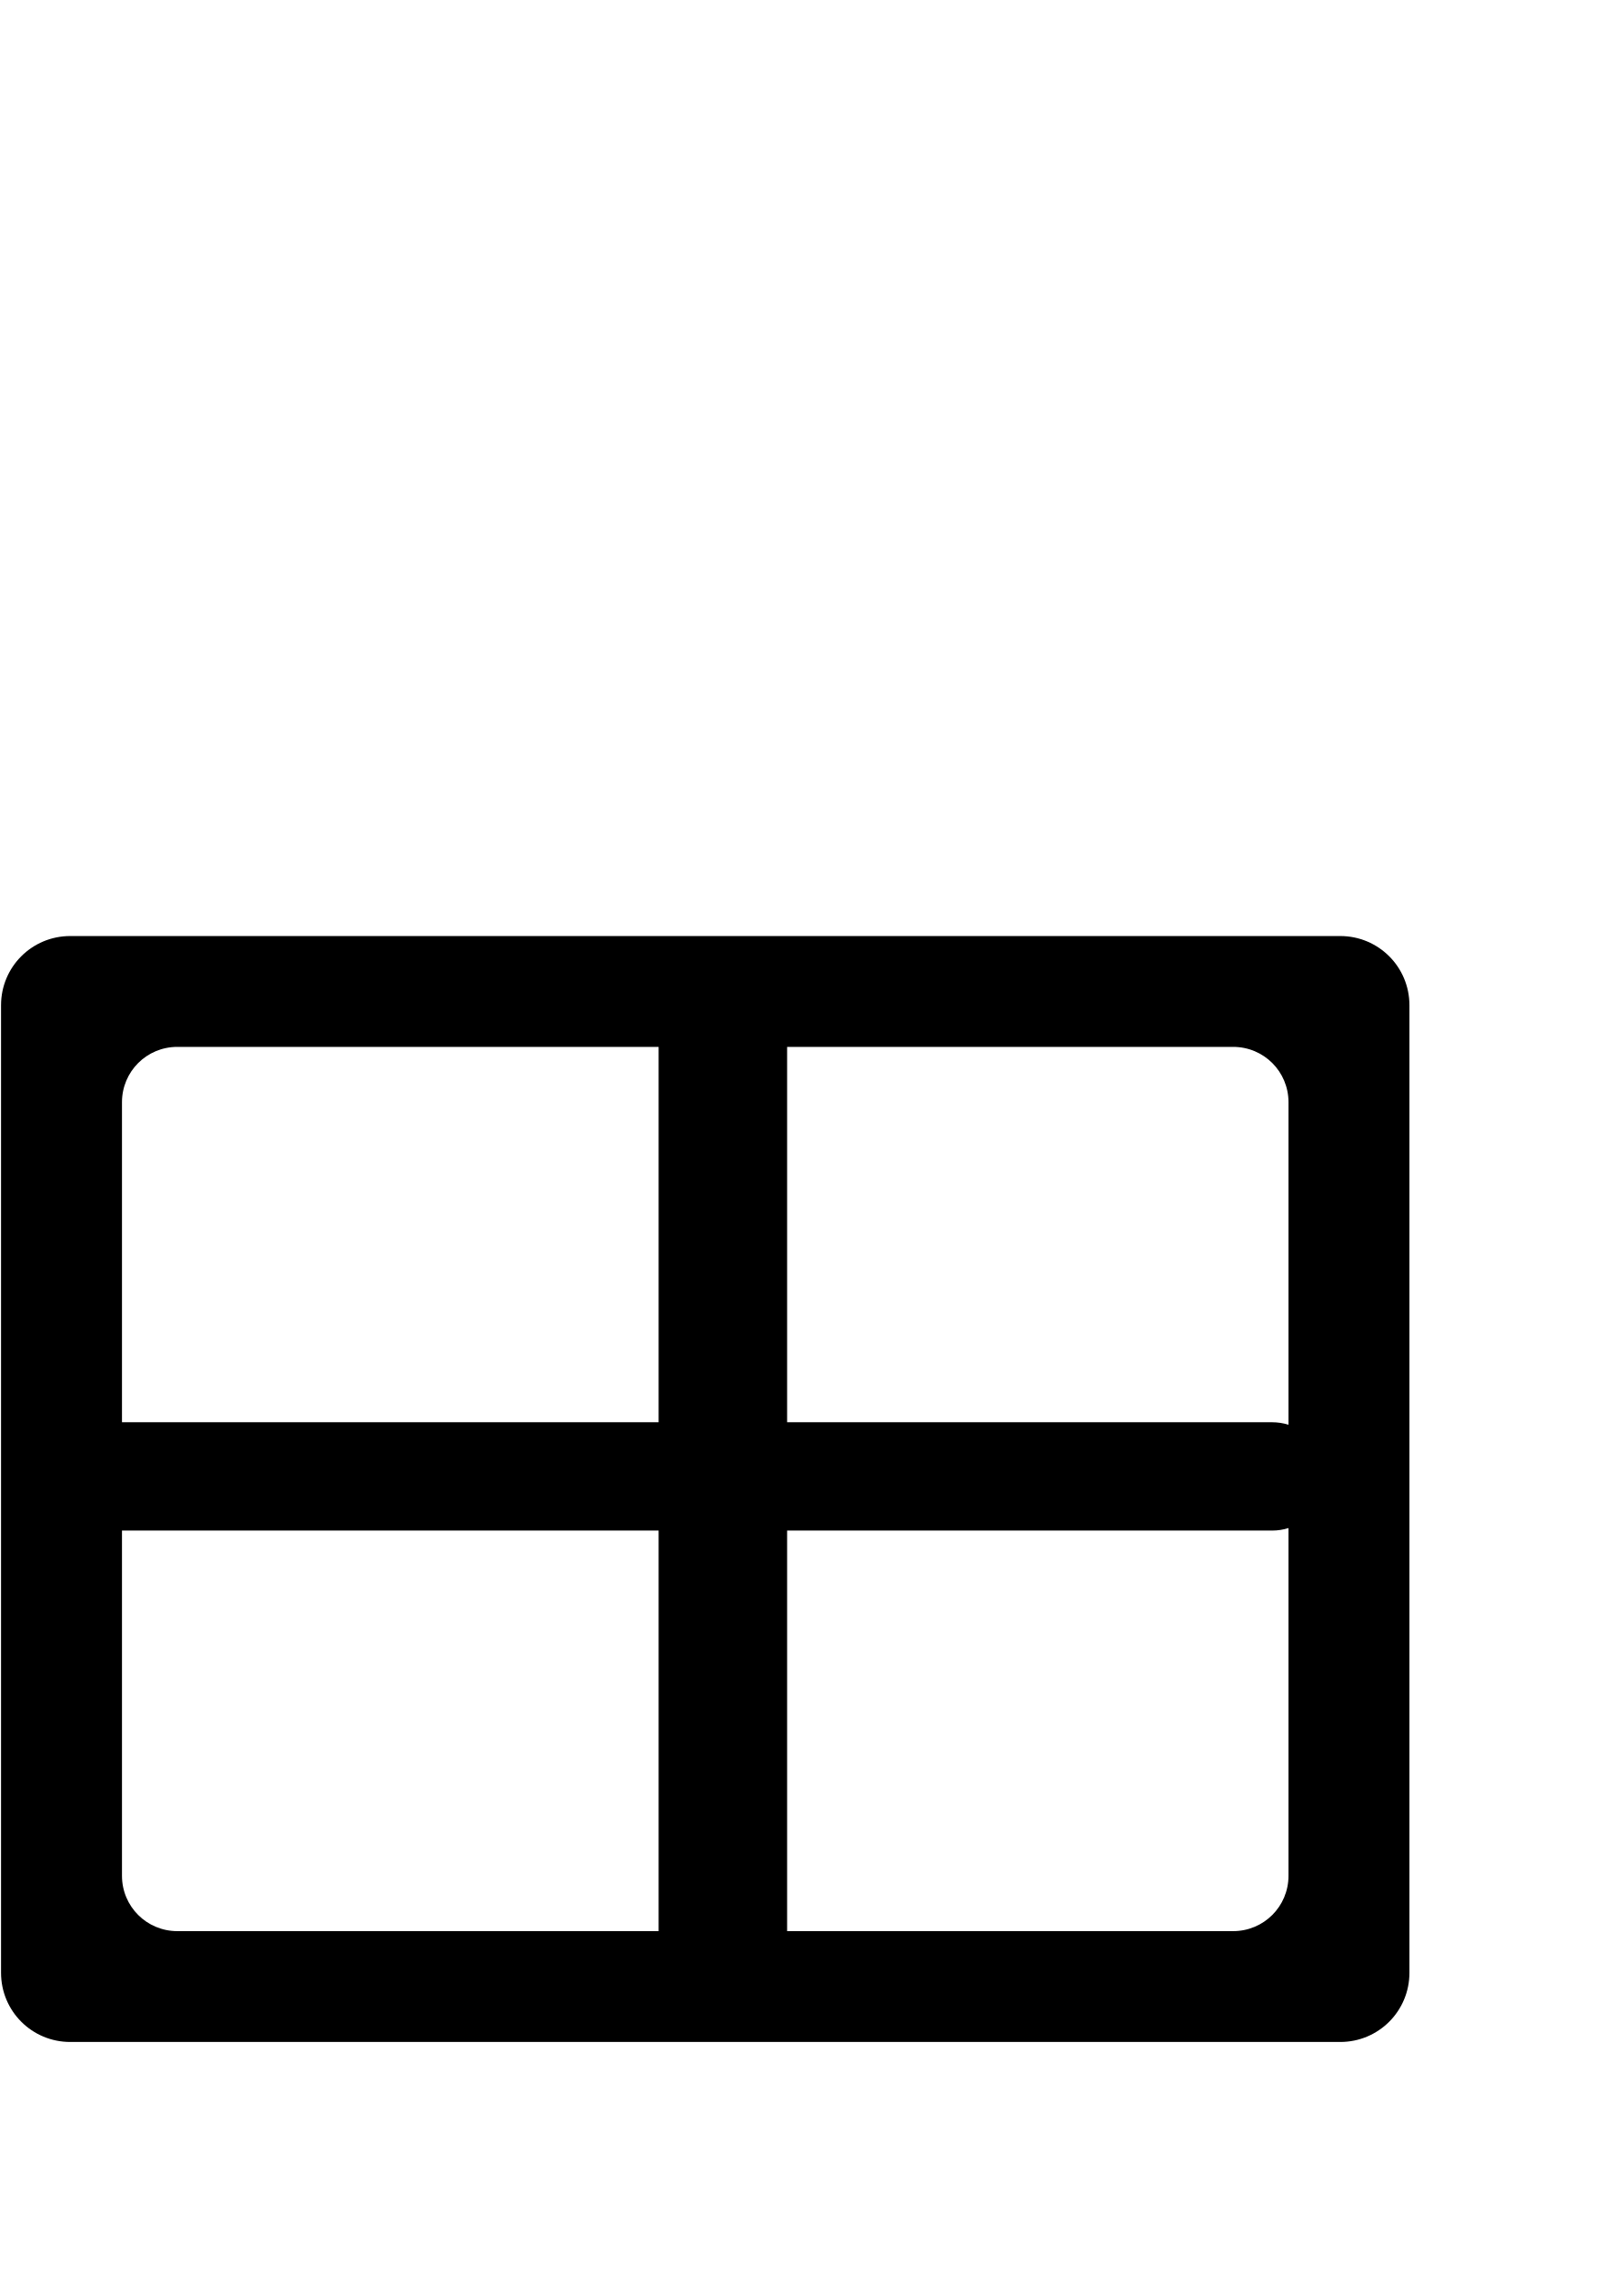
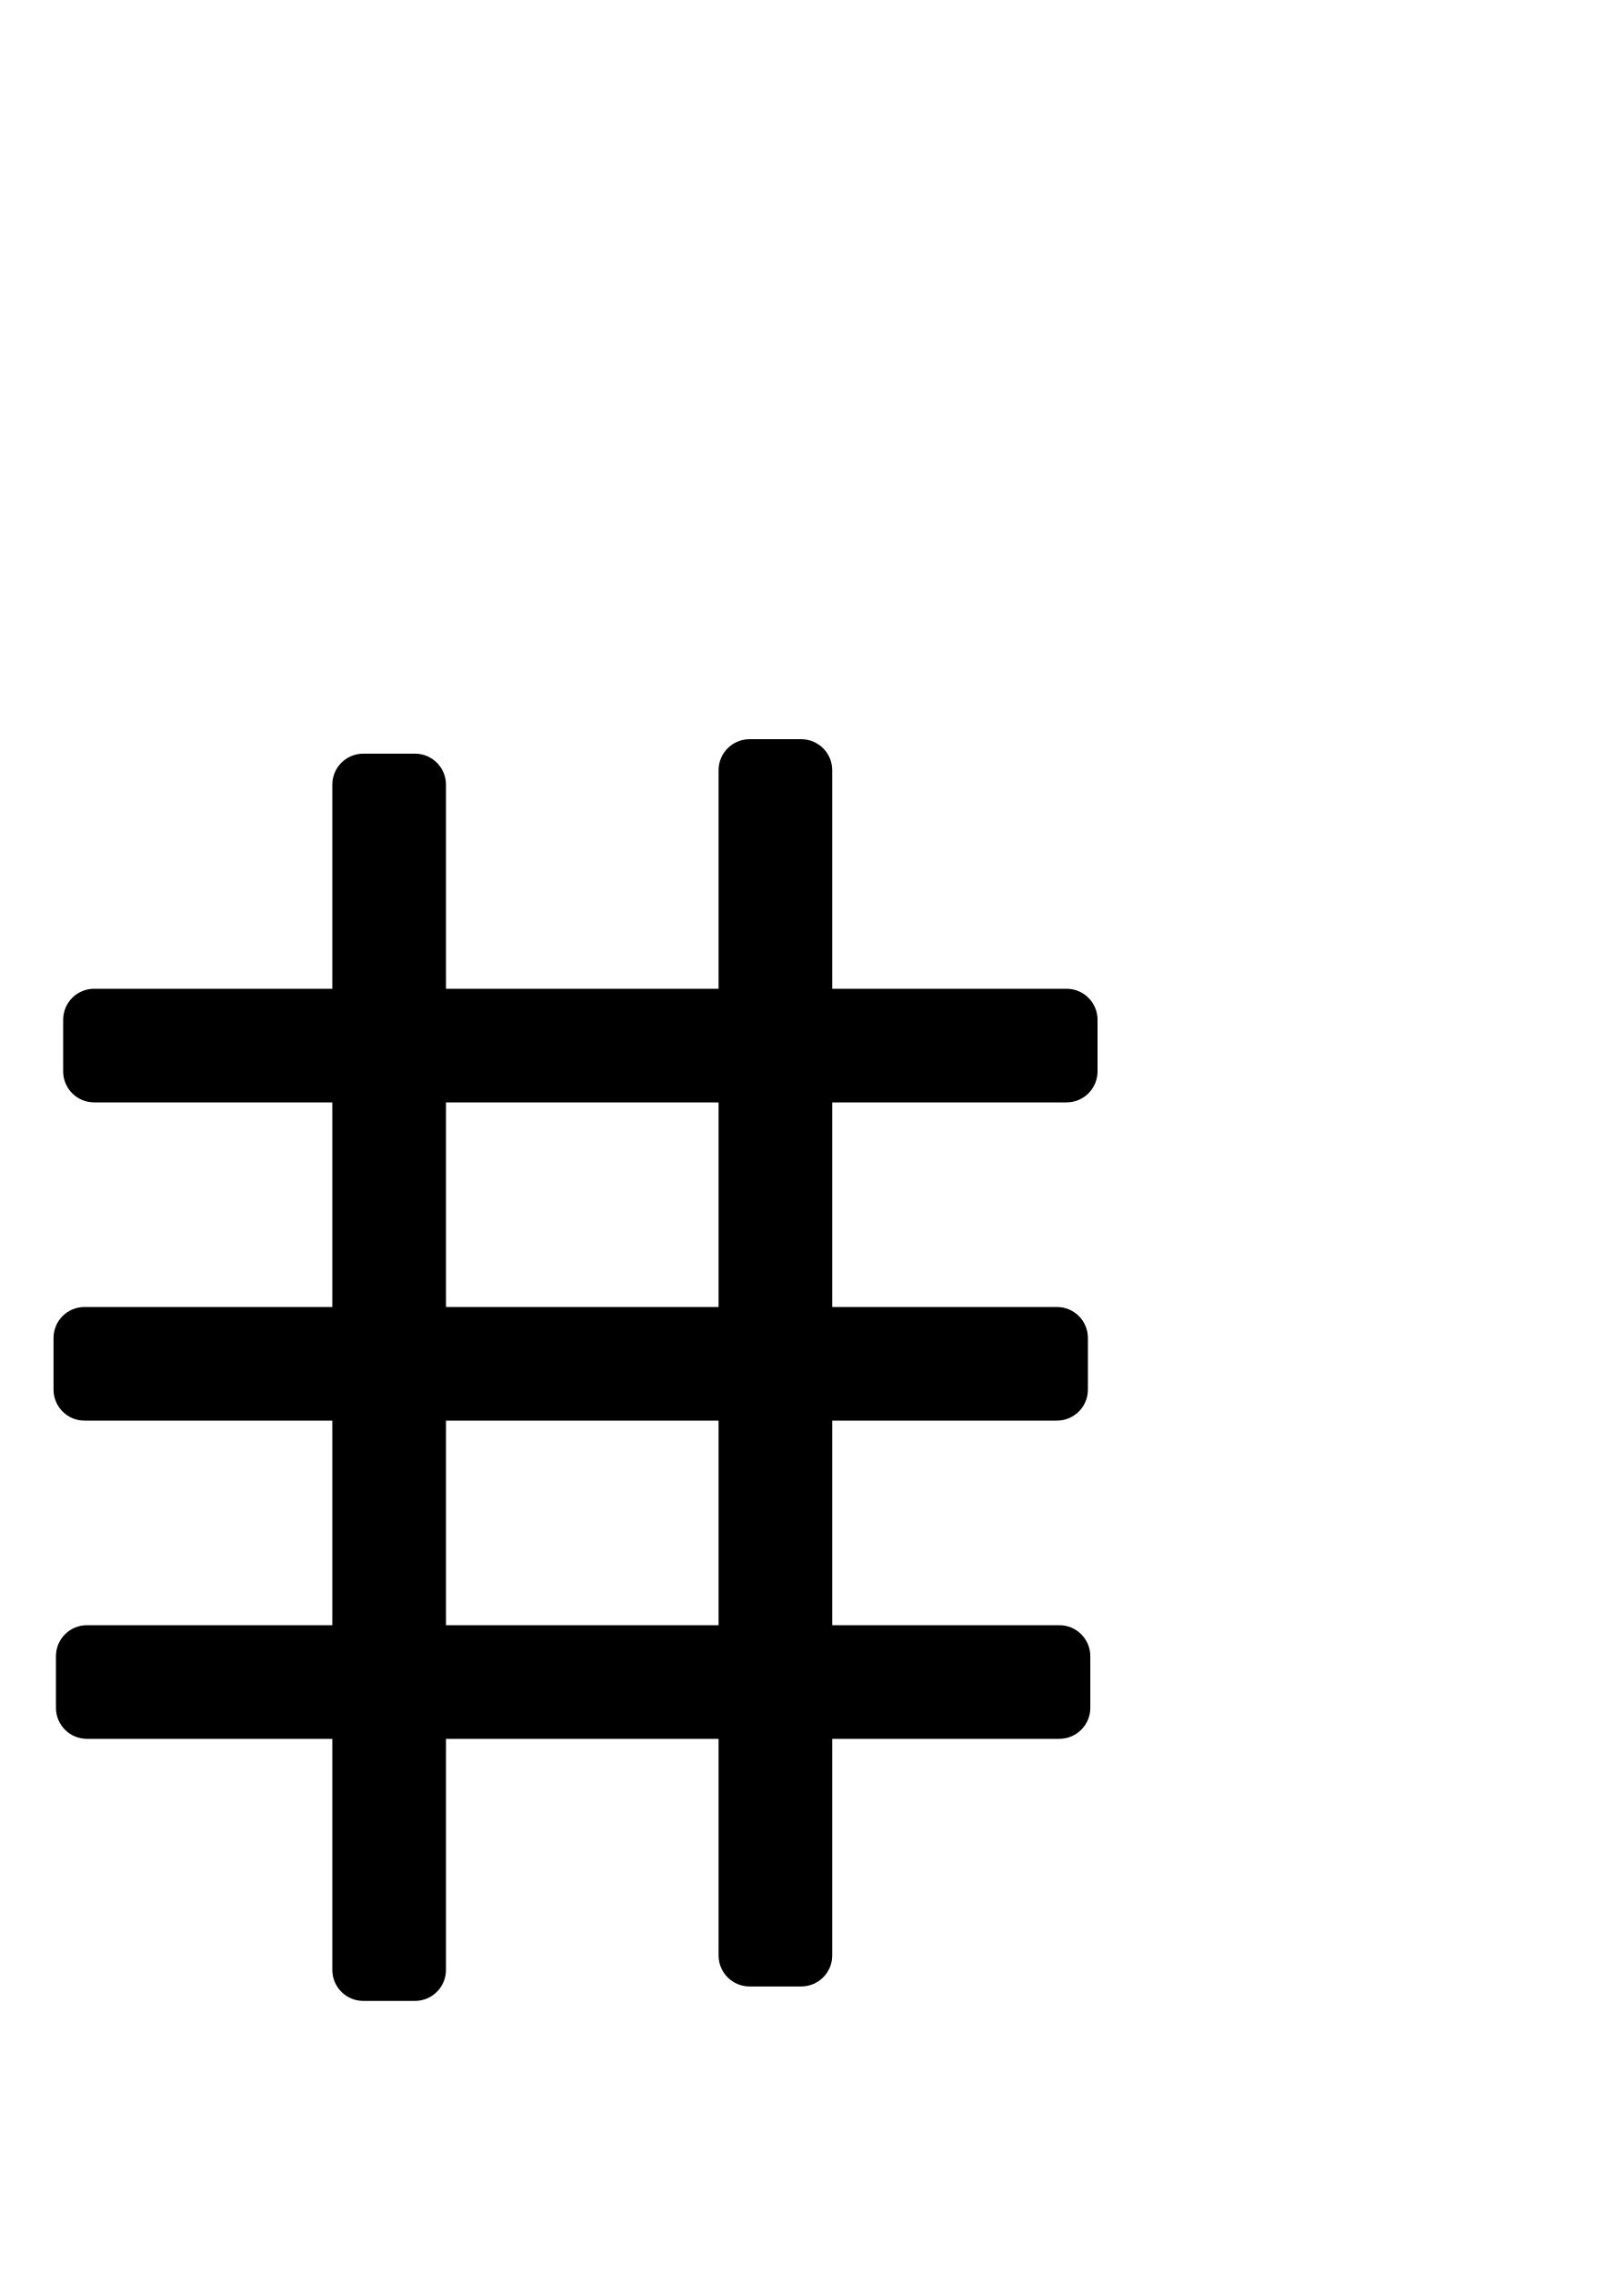
<svg xmlns="http://www.w3.org/2000/svg" height="1000" width="714.286" viewBox="0 0 1000 714.286">
-   <path d="m 43.276,233.674 c -23.618,0 -42.632,19.013 -42.632,42.632 v 595.908 c 0,23.618 19.013,42.632 42.632,42.632 H 825.38 c 23.618,0 42.632,-19.013 42.632,-42.632 V 276.306 c 0,-23.618 -19.013,-42.632 -42.632,-42.632 z m 65.931,68.272 H 405.621 V 533.14 H 75.123 V 336.033 c 0,-18.884 15.2,-34.087 34.084,-34.087 z m 375.55,0 h 274.69 c 18.884,0 34.087,15.203 34.087,34.087 v 198.652 c -3.18,-1.001 -6.568,-1.545 -10.087,-1.545 H 484.757 Z M 793.533,598.317 v 214.17 c 0,18.884 -15.203,34.087 -34.087,34.087 H 484.757 v -246.712 h 298.689 c 3.519,0 6.907,-0.544 10.087,-1.545 z M 75.123,599.862 H 405.621 v 246.712 H 109.207 c -18.884,0 -34.084,-15.203 -34.084,-34.087 z" />
+   <path style="fill:none;stroke-width:70;stroke-miterlimit:4;stroke-dasharray:none" d="M 58.737,108.822 H 648.146 c 13.151,0 23.738,10.587 23.738,23.738 v 737.28 c 0,13.151 -10.587,23.738 -23.738,23.738 H 58.737 c -13.151,0 -23.738,-10.587 -23.738,-23.738 V 132.56 c 0,-13.151 10.587,-23.738 23.738,-23.738 z" id="rect5097" />
+   <path d="M 329.773 325.211 C 322.199 325.211 316.102 331.309 316.102 338.883 L 316.102 435 L 196.186 435 L 196.186 345.24 C 196.186 337.666 190.088 331.568 182.514 331.568 L 159.857 331.568 C 152.283 331.568 146.186 337.666 146.186 345.24 L 146.186 435 L 41.455 435 C 33.881 435 27.783 441.098 27.783 448.672 L 27.783 471.328 C 27.783 478.902 33.881 485 41.455 485 L 146.186 485 L 146.186 575 L 37.219 575 C 29.645 575 23.547 581.098 23.547 588.672 L 23.547 611.328 C 23.547 618.902 29.645 625 37.219 625 L 146.186 625 L 146.186 715 L 38.277 715 C 30.703 715 24.605 721.098 24.605 728.672 L 24.605 751.328 C 24.605 758.902 30.703 765 38.277 765 L 146.186 765 L 146.186 866.625 C 146.186 874.199 152.283 880.297 159.857 880.297 L 182.514 880.297 C 190.088 880.297 196.186 874.199 196.186 866.625 L 196.186 765 L 316.102 765 L 316.102 860.27 C 316.102 867.844 322.199 873.941 329.773 873.941 L 352.43 873.941 C 360.004 873.941 366.102 867.844 366.102 860.27 L 366.102 765 L 465.959 765 C 473.533 765 479.631 758.902 479.631 751.328 L 479.631 728.672 C 479.631 721.098 473.533 715 465.959 715 L 366.102 715 L 366.102 625 L 464.9 625 C 472.475 625 478.572 618.902 478.572 611.328 L 478.572 588.672 C 478.572 581.098 472.475 575 464.9 575 L 366.102 575 L 366.102 485 L 469.137 485 C 476.711 485 482.809 478.902 482.809 471.328 L 482.809 448.672 C 482.809 441.098 476.711 435 469.137 435 L 366.102 435 L 366.102 338.883 C 366.102 331.309 360.004 325.211 352.43 325.211 L 329.773 325.211 z M 196.186 485 L 316.102 485 L 316.102 575 L 196.186 575 L 196.186 485 z M 196.186 625 L 316.102 625 L 316.102 715 L 196.186 715 L 196.186 625 z " transform="matrix(1.399999,0,0,1.399999,0,-342.8567)" id="rect5195" />
</svg>
